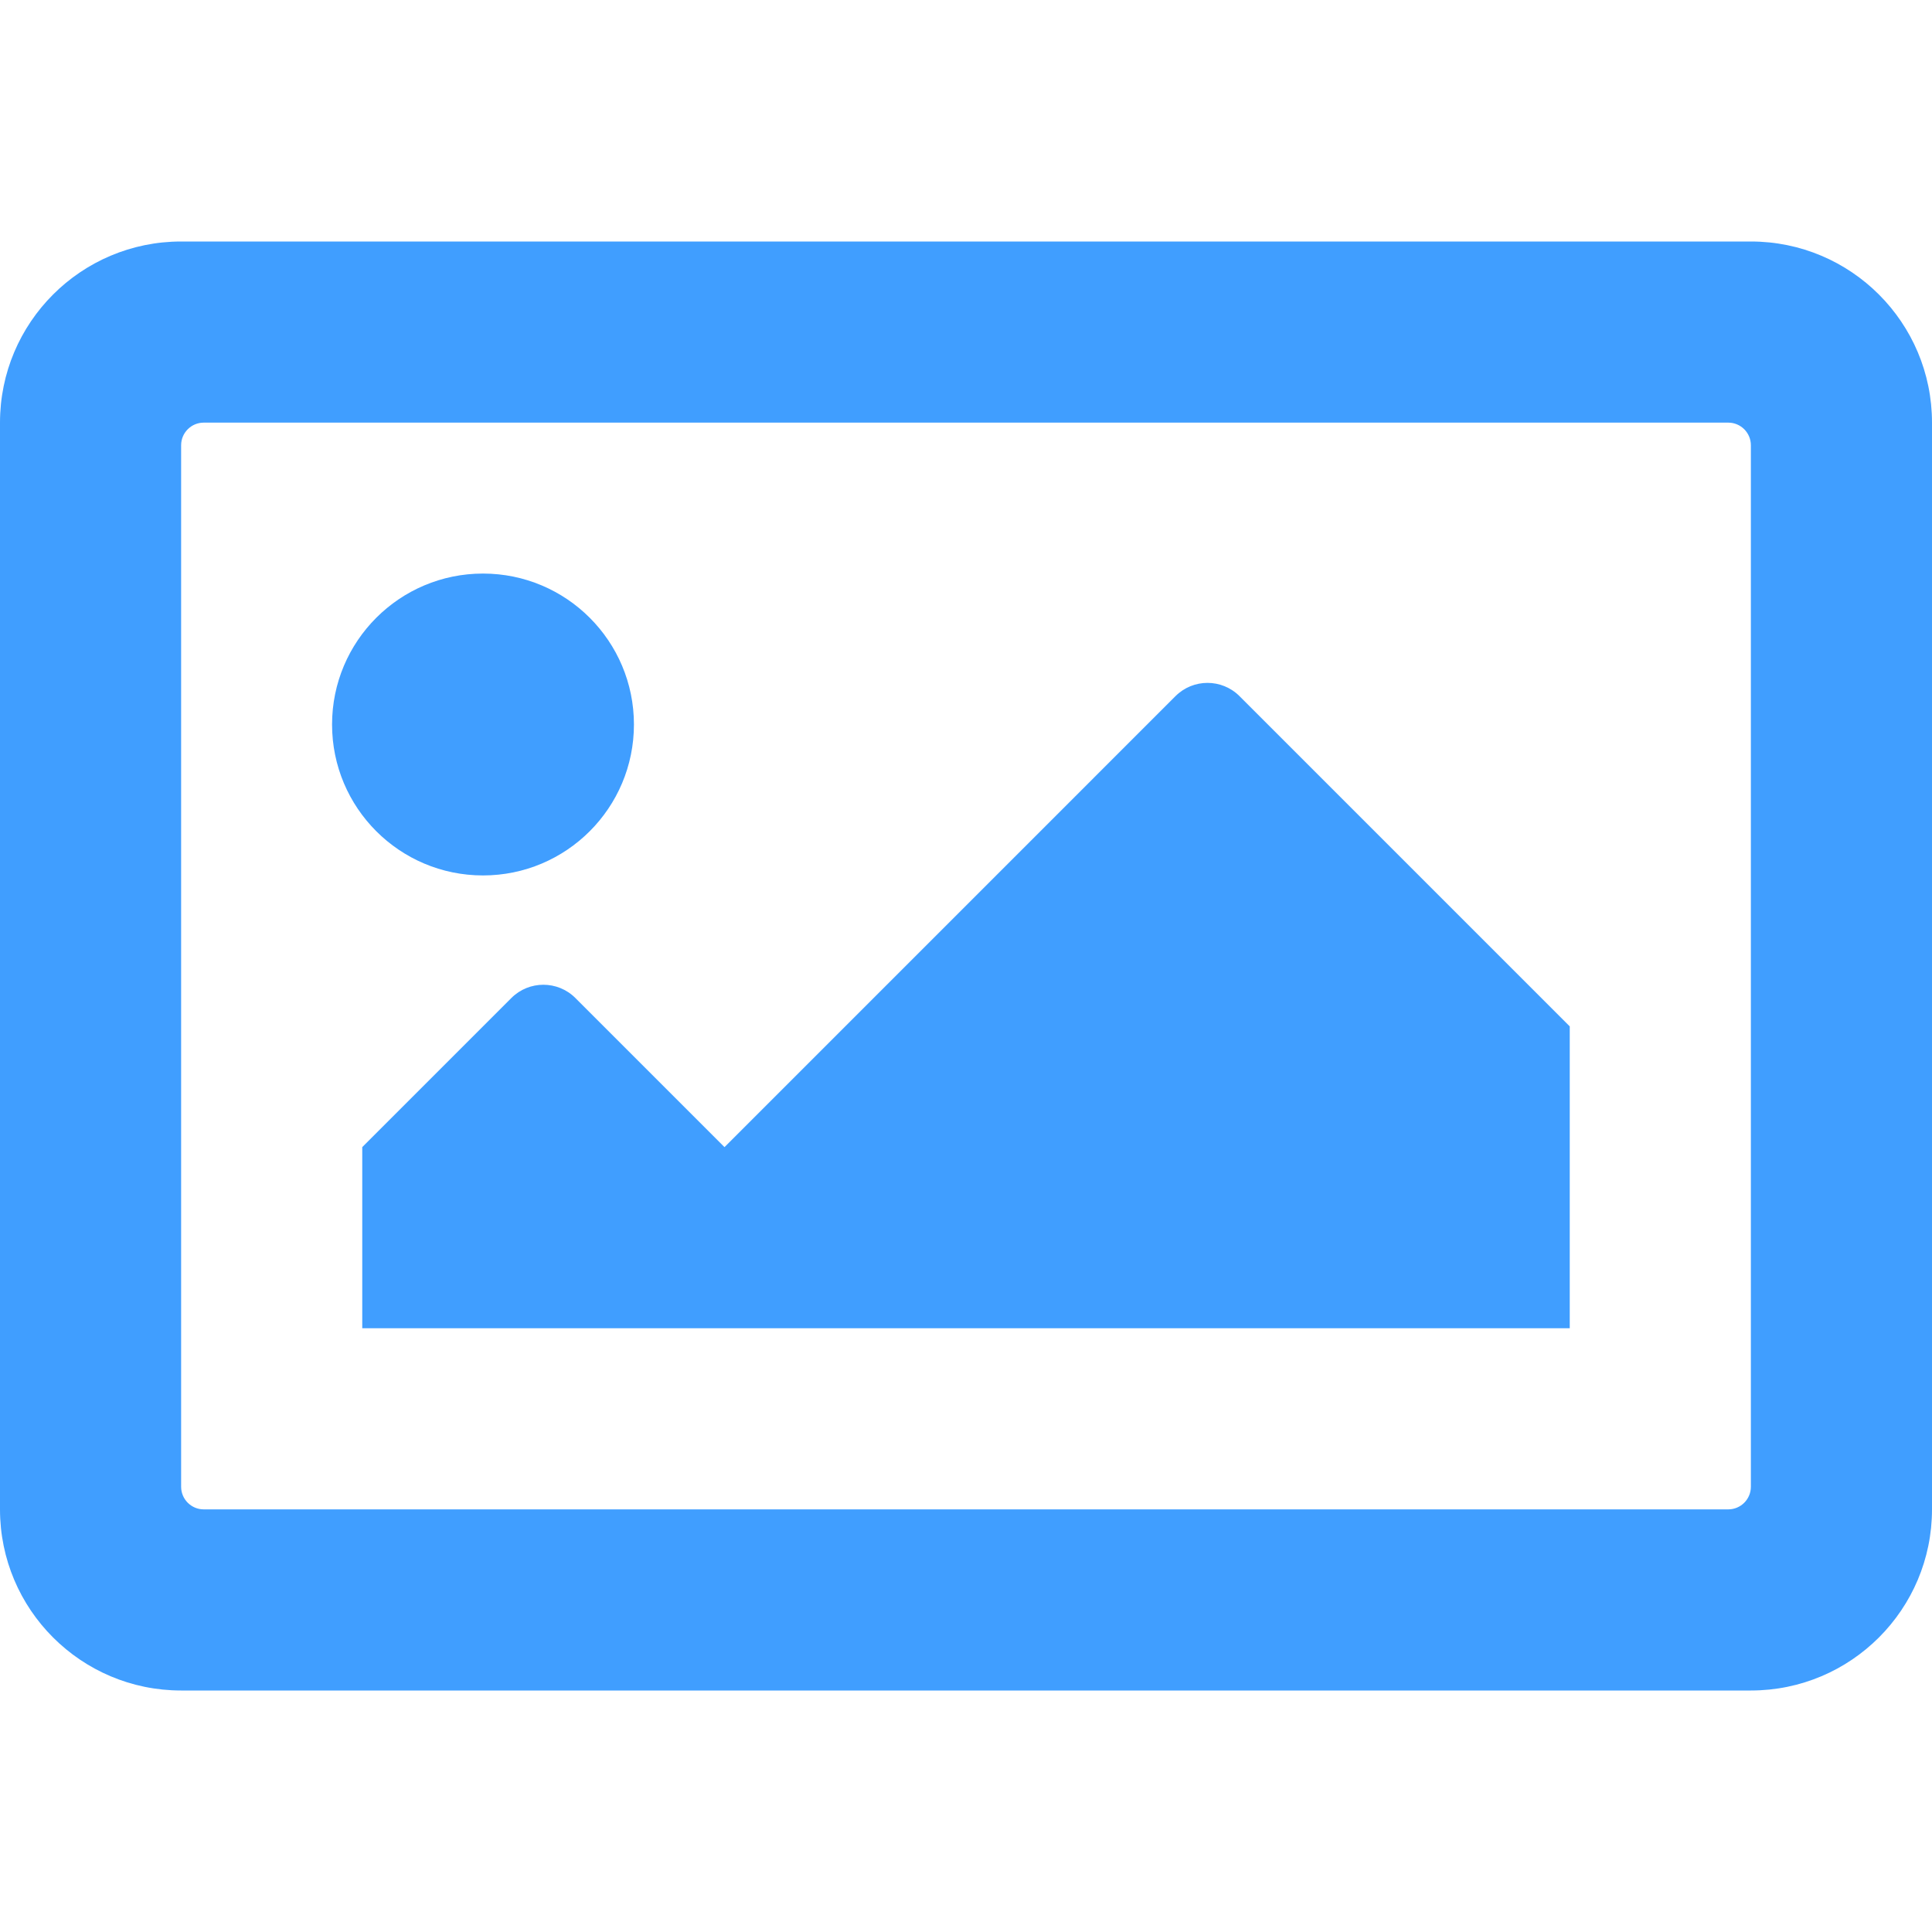
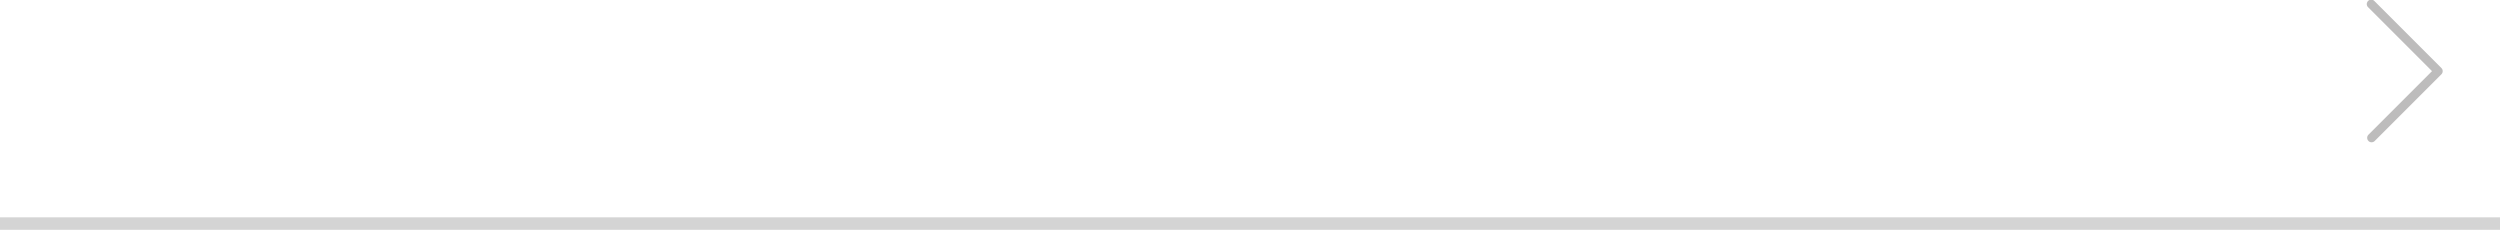
- <svg xmlns="http://www.w3.org/2000/svg" t="1735005157245" class="icon" viewBox="0 0 1024 1024" version="1.1" p-id="2794" width="128" height="128">
-   <path d="M928 128H96C42.98 128 0 170.98 0 224v576c0 53.02 42.98 96 96 96h832c53.02 0 96-42.98 96-96V224c0-53.02-42.98-96-96-96z m-12 672H108a12 12 0 0 1-12-12V236a12 12 0 0 1 12-12h808a12 12 0 0 1 12 12v552a12 12 0 0 1-12 12zM256 304c-44.182 0-80 35.818-80 80s35.818 80 80 80 80-35.818 80-80-35.818-80-80-80zM192 704h640v-160l-175.03-175.03c-9.372-9.372-24.568-9.372-33.942 0L384 608l-79.03-79.03c-9.372-9.372-24.568-9.372-33.942 0L192 608v96z" p-id="2795" fill="#409eff" />
+ <svg xmlns="http://www.w3.org/2000/svg" width="200" height="18.385" viewBox="0 0 200 18.385">
+   <g id="cell" transform="translate(-852 -73.615)">
+     <path id="ARROW" d="M312.83,198.245a.355.355,0,0,0,.5,0l5.337-5.337a.355.355,0,0,0,0-.5l-5.337-5.337a.356.356,0,1,0-.5.5l5.085,5.085-5.085,5.085a.355.355,0,0,0,0,.5Z" transform="translate(728.646 -113.35)" fill="rgba(35,31,32,0.3)" />
+     <line id="直线_1" data-name="直线 1" x2="200" transform="translate(852 91.5)" fill="none" stroke="rgba(112,112,112,0.3)" stroke-width="1" />
+   </g>
</svg>
